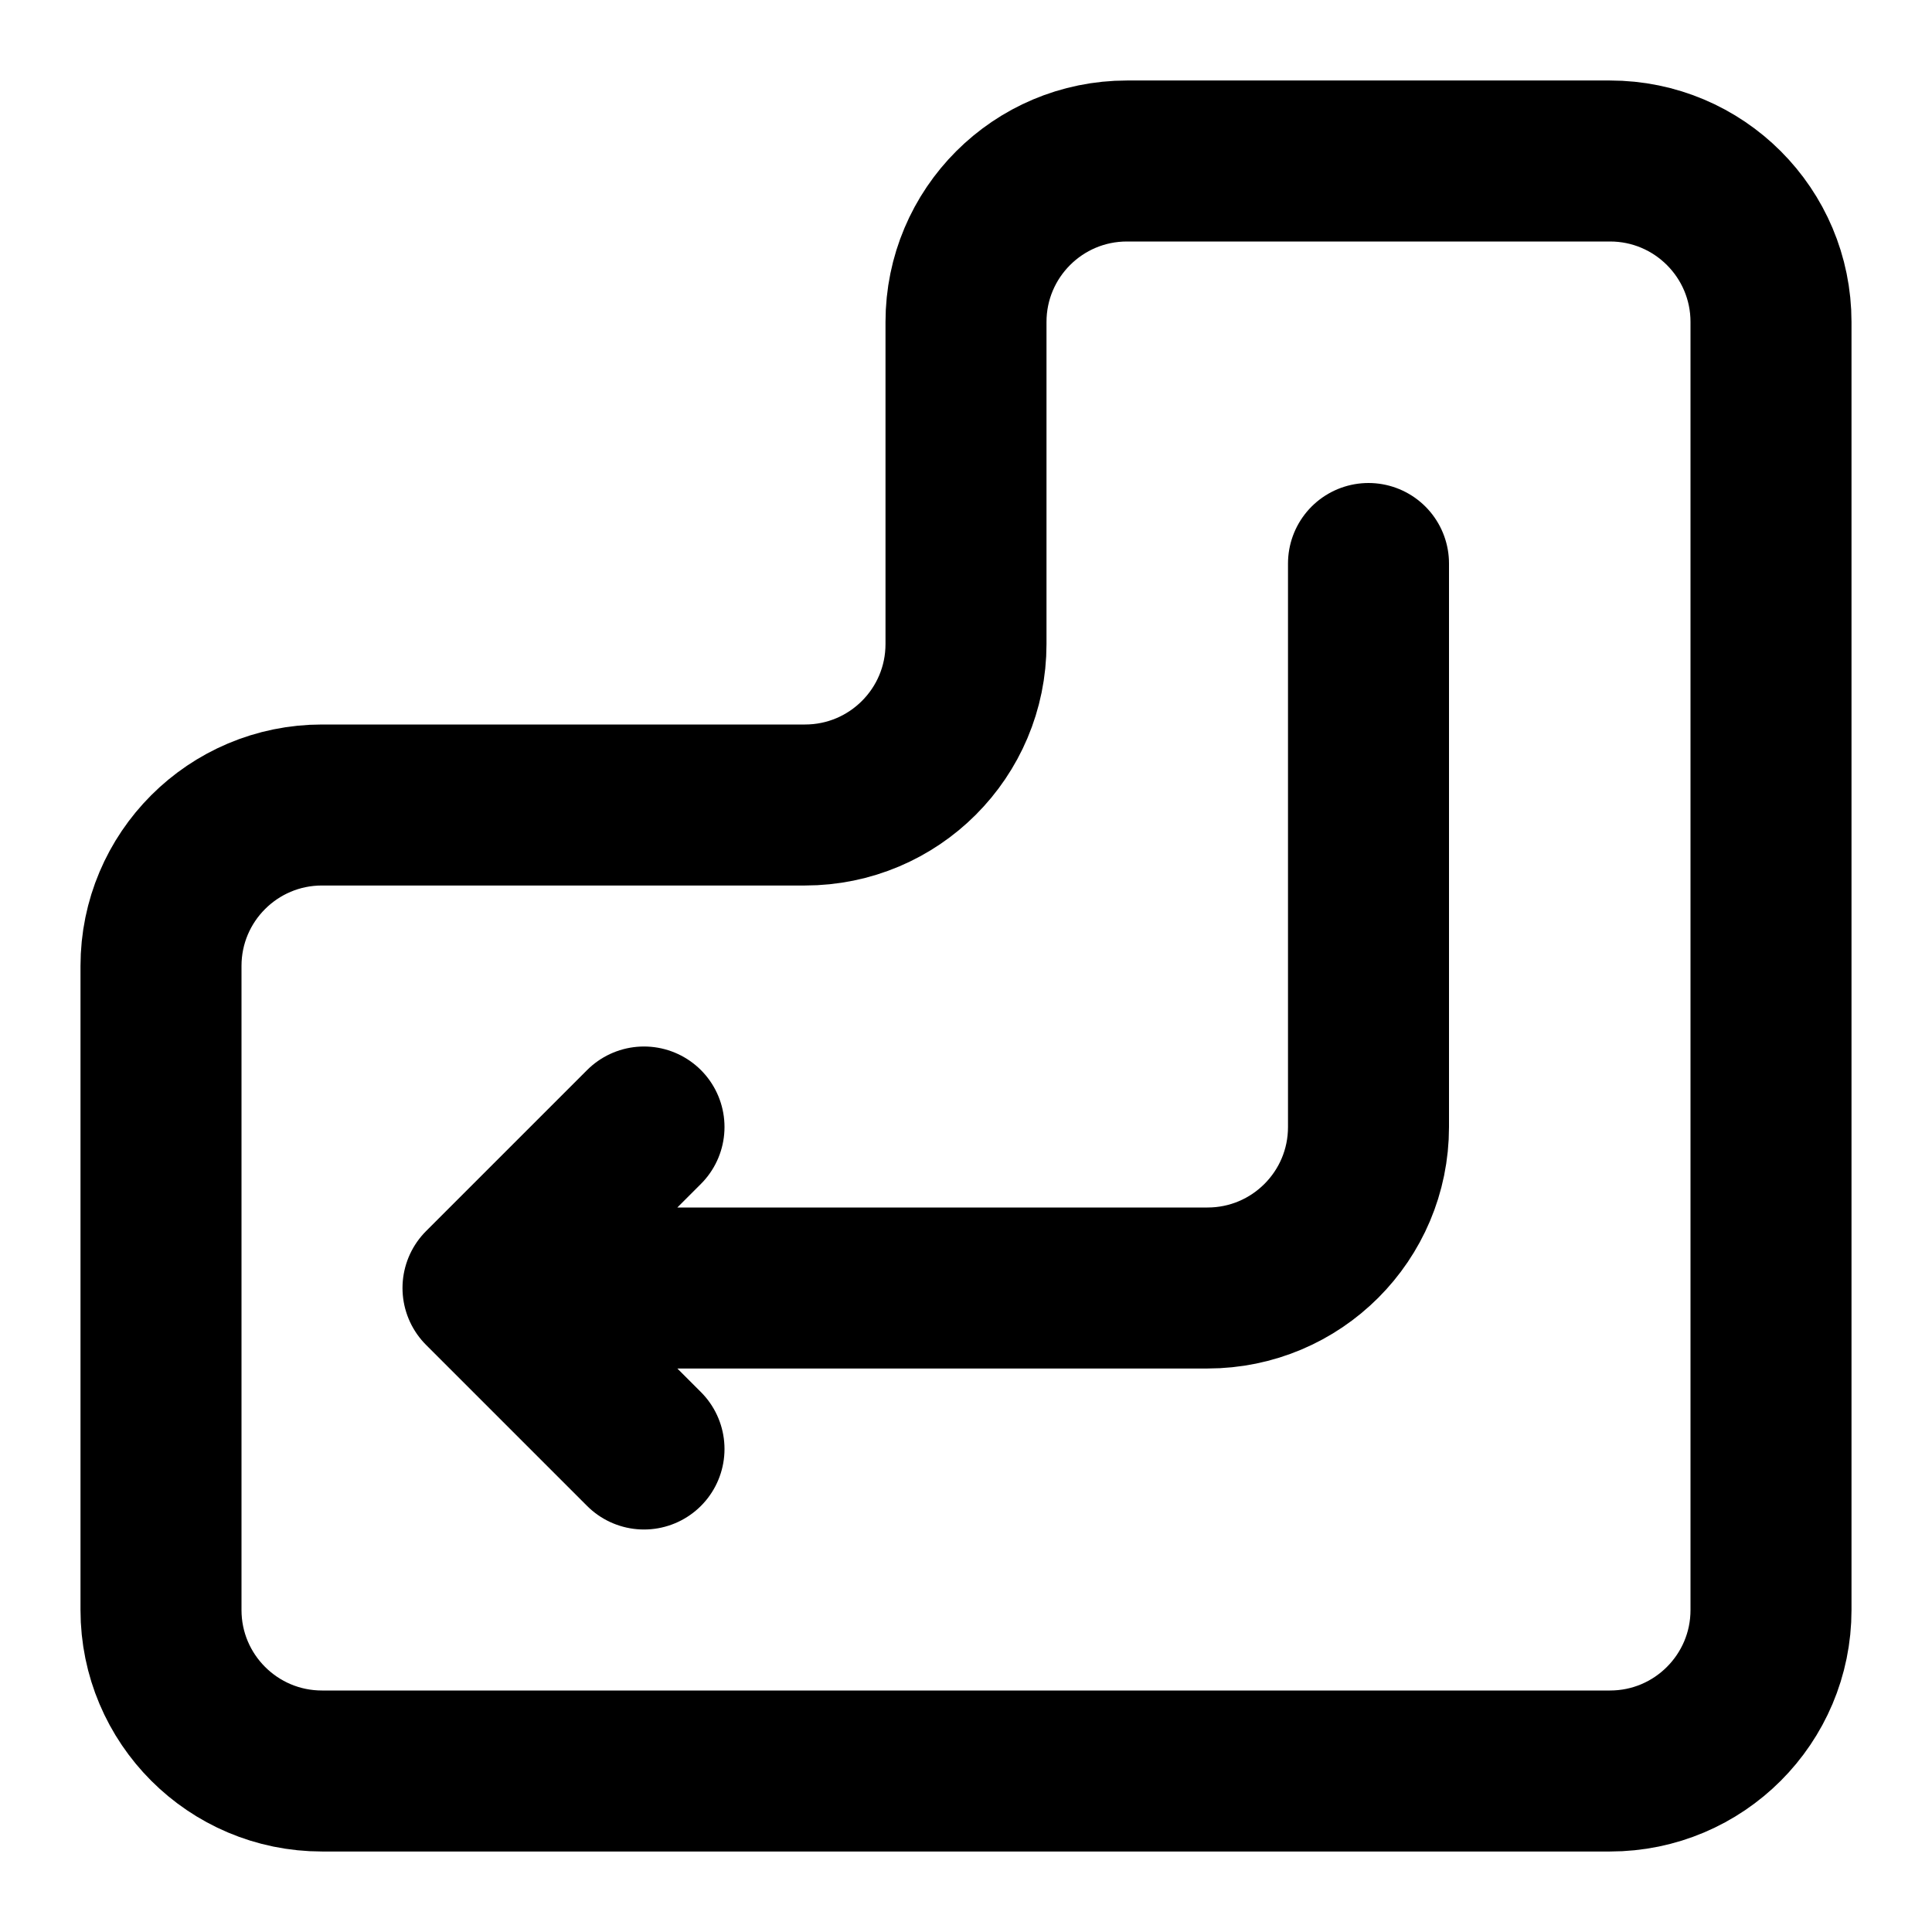
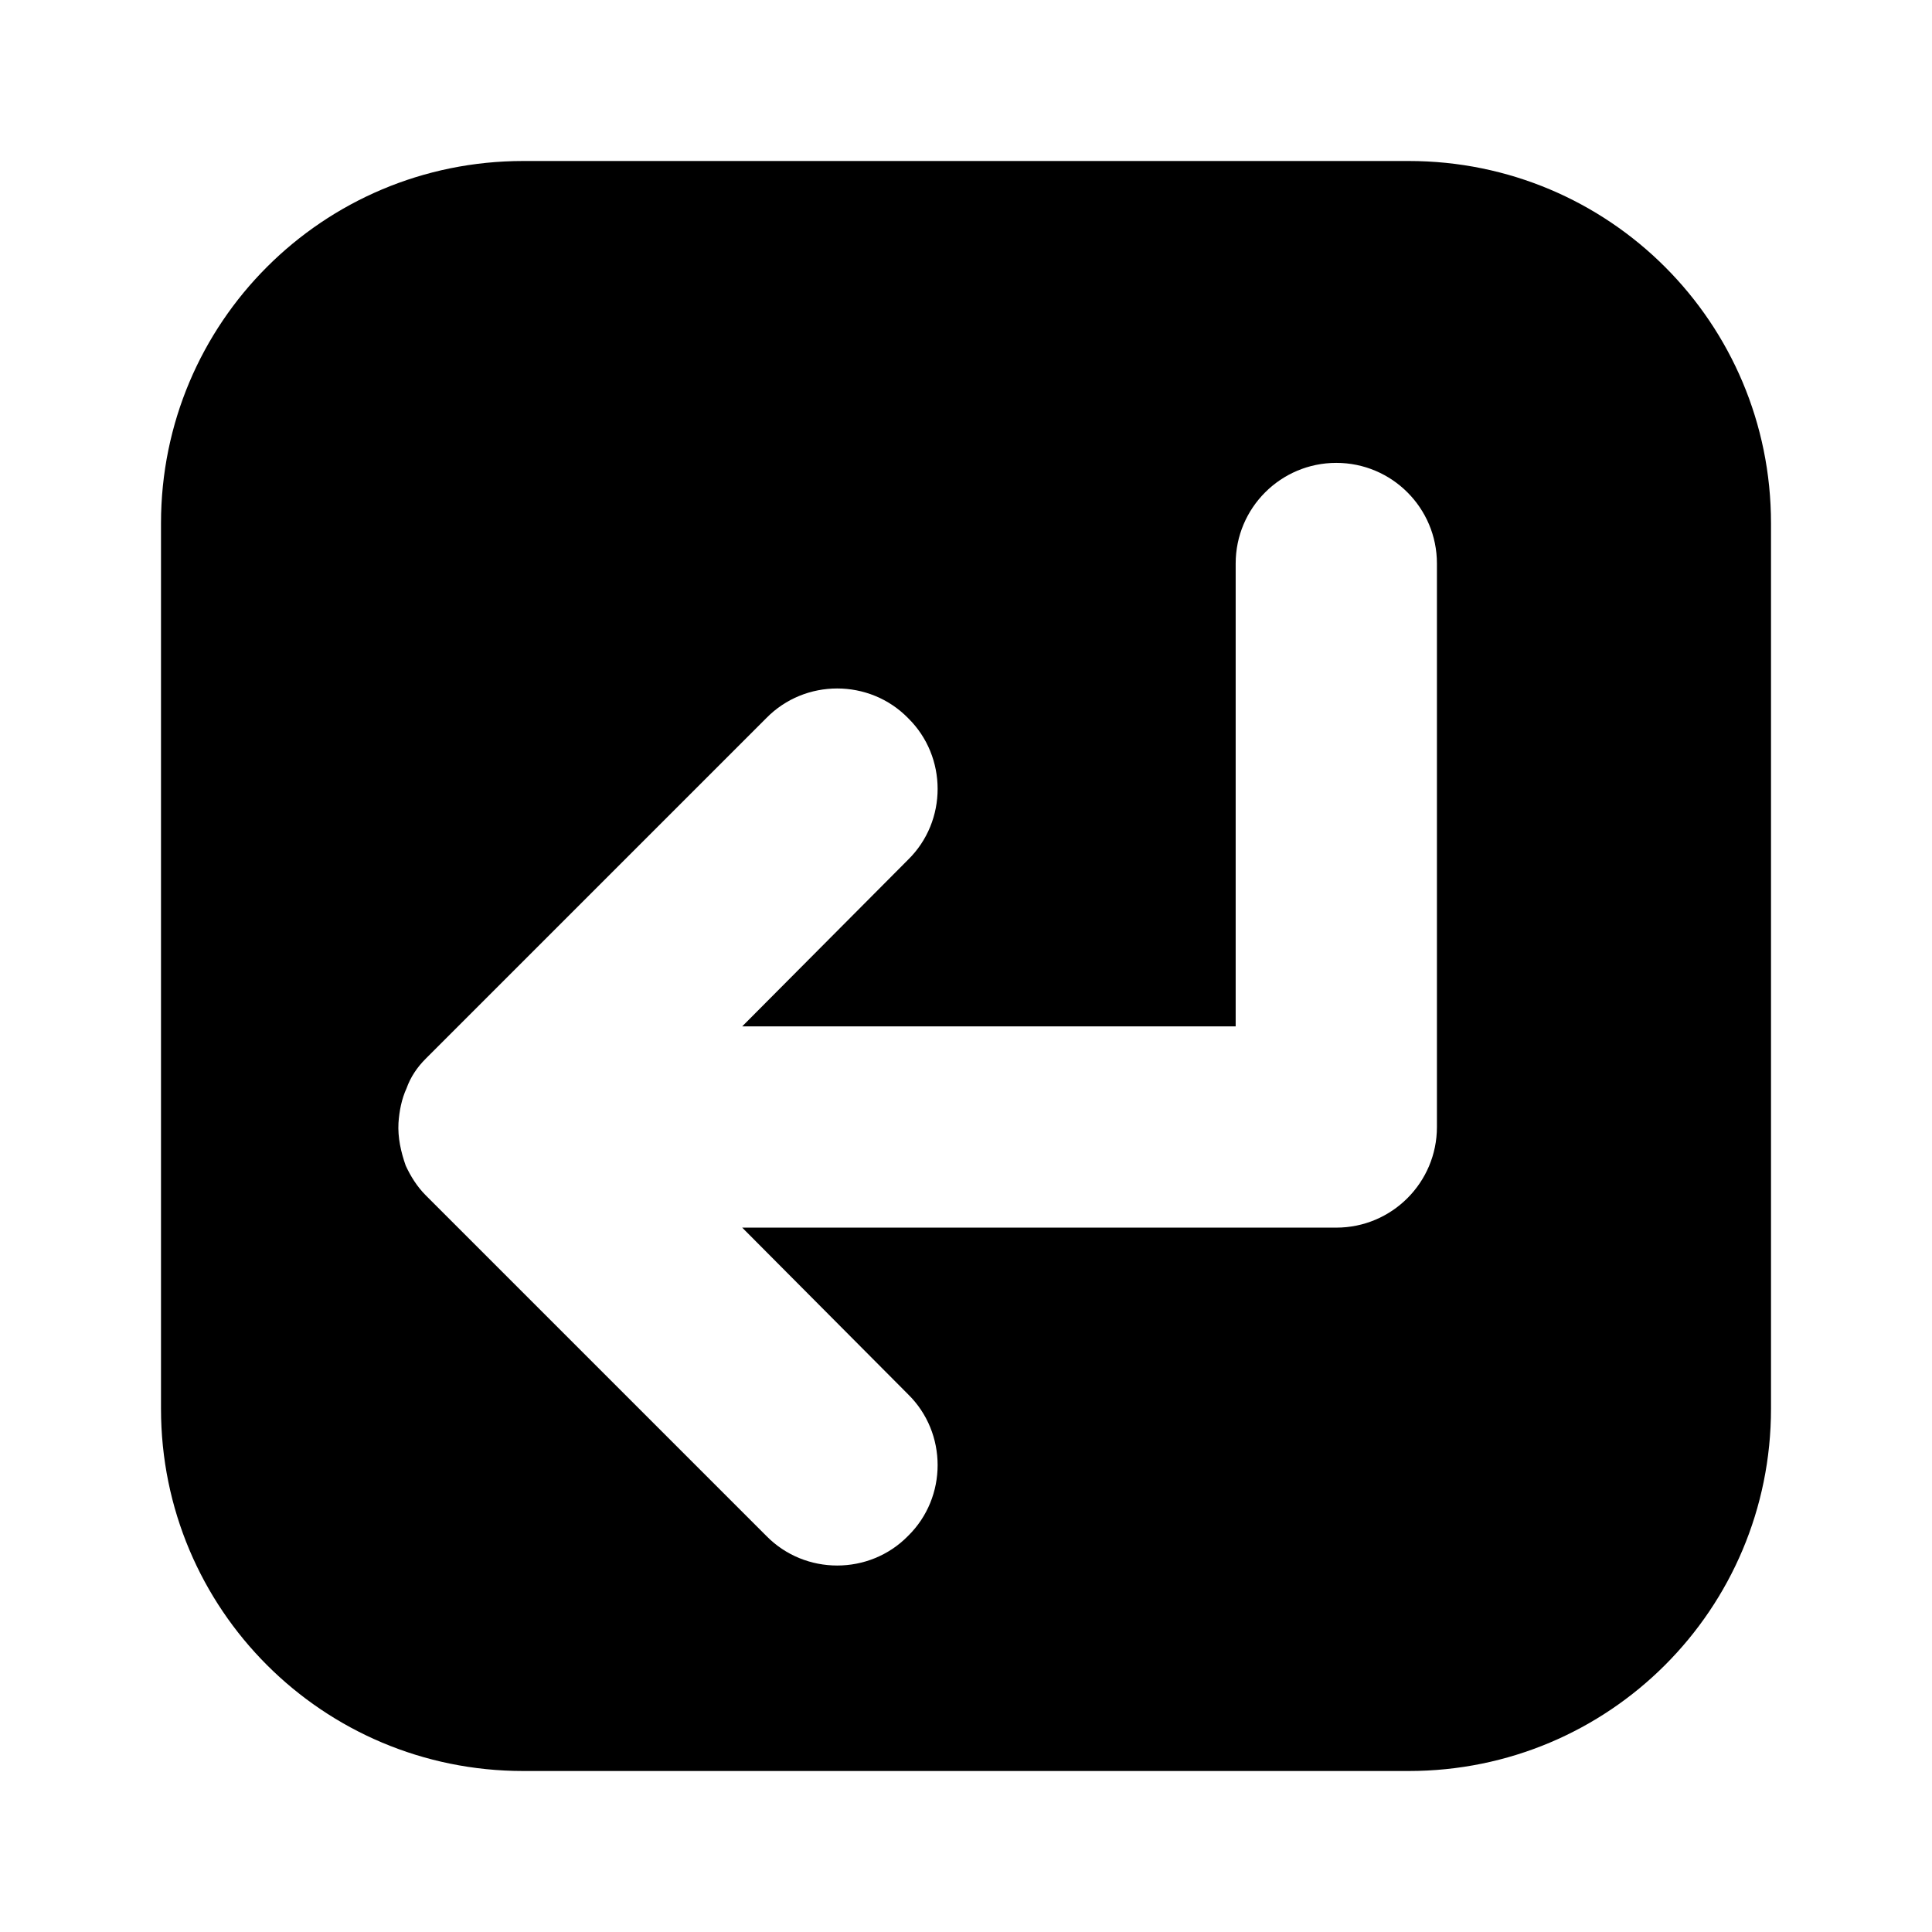
- <svg xmlns="http://www.w3.org/2000/svg" viewBox="0 0 24 24" fill="none">
-   <path d="M17 7V14C17 15.105 16.105 16 15 16H6M6 16L8 14M6 16L8 18M20 2H14C12.895 2 12 2.895 12 4V8C12 9.105 11.105 10 10 10H4C2.895 10 2 10.895 2 12V20C2 21.104 2.895 22 4 22H20C21.105 22 22 21.104 22 20V4C22 2.895 21.105 2 20 2Z" stroke="currentColor" stroke-width="2" stroke-linecap="round" stroke-linejoin="round" />
+ <svg xmlns="http://www.w3.org/2000/svg" viewBox="0 0 24 24">
+   <path fill="currentColor" d="M6.5 2H17.5C19.99 2 22 4.01 22 6.5V17.5C22 19.99 19.99 22 17.5 22H6.5C4.01 22 2 19.99 2 17.5V6.5C2 4.01 4.01 2 6.5 2ZM17.85 7C17.85 6.31 17.29 5.75 16.6 5.75C15.91 5.75 15.35 6.31 15.35 7V12.75H9.22L11.28 10.68C11.77 10.2 11.77 9.4 11.28 8.92C10.8 8.43 10 8.43 9.52 8.92L5.32 13.12C5.31 13.13 5.3 13.14 5.29 13.15L5.29 13.15C5.18 13.26 5.1 13.38 5.05 13.52C4.99 13.65 4.96 13.8 4.95 13.95C4.94 14.13 4.98 14.31 5.04 14.48C5.1 14.61 5.18 14.74 5.29 14.85C5.3 14.86 5.31 14.87 5.32 14.88L9.52 19.08C10 19.57 10.8 19.57 11.28 19.08C11.77 18.6 11.77 17.8 11.28 17.32L9.22 15.25H16.6C17.29 15.25 17.85 14.69 17.85 14Z" />
</svg>
